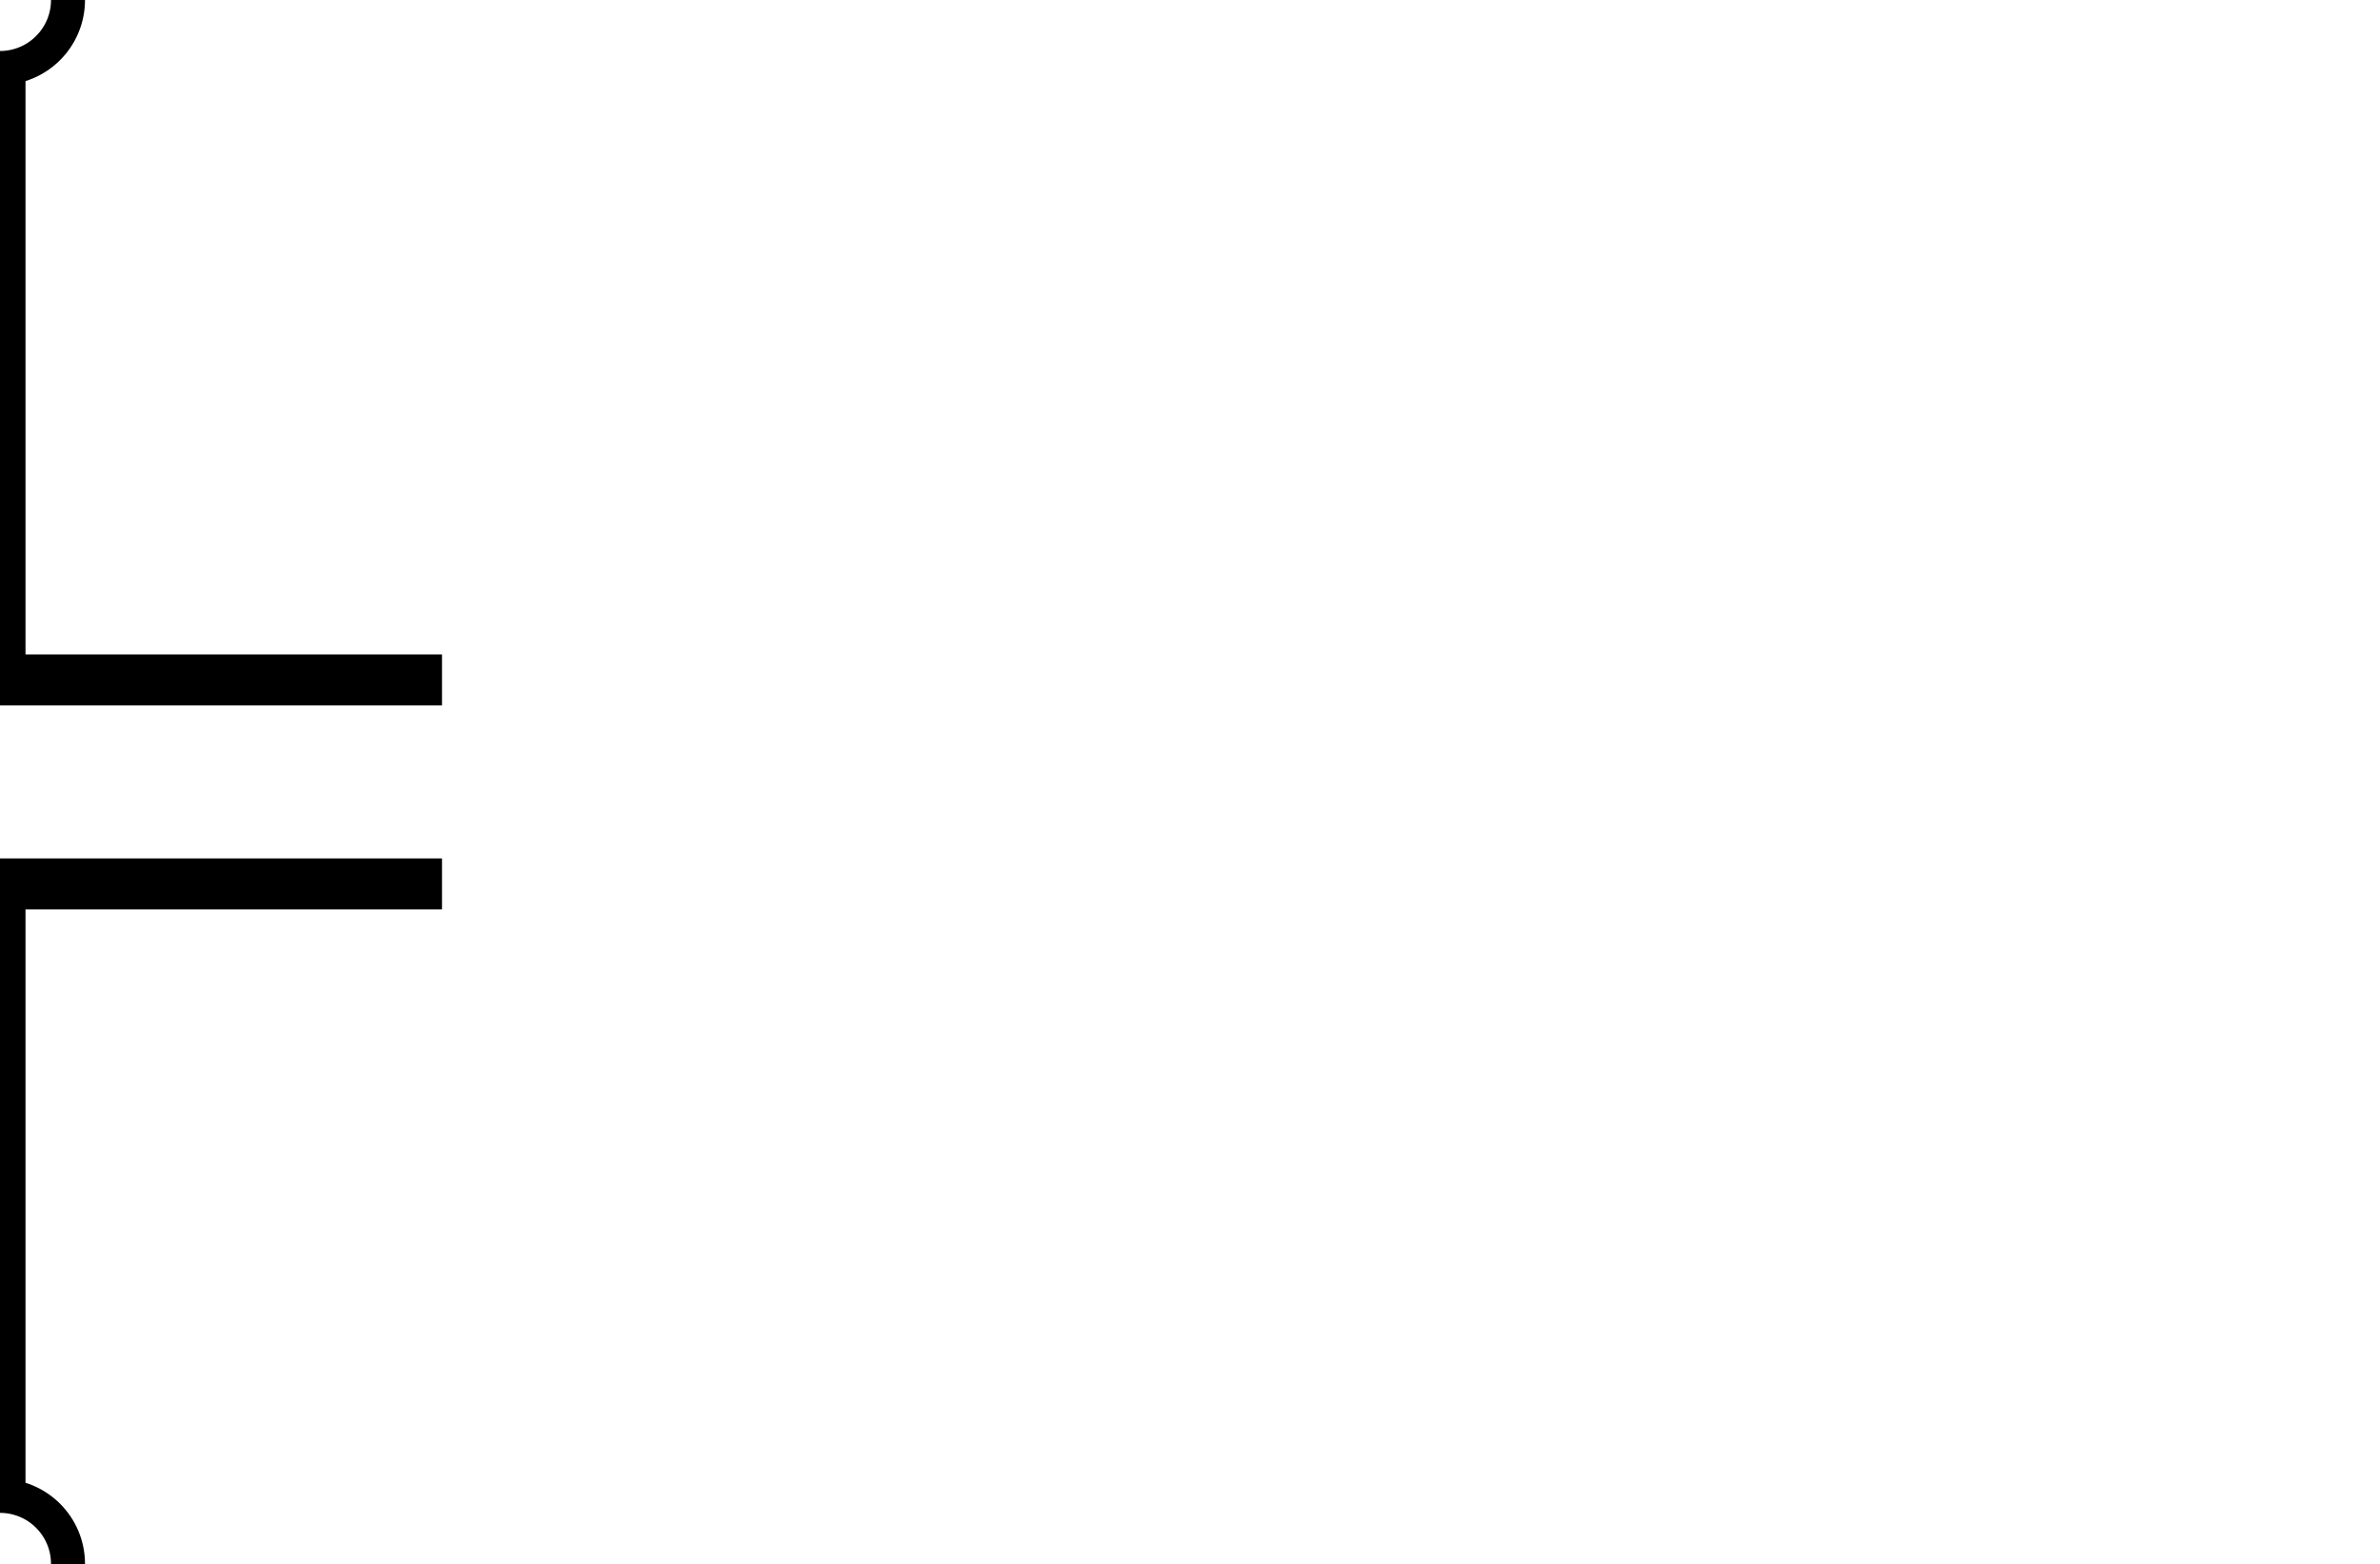
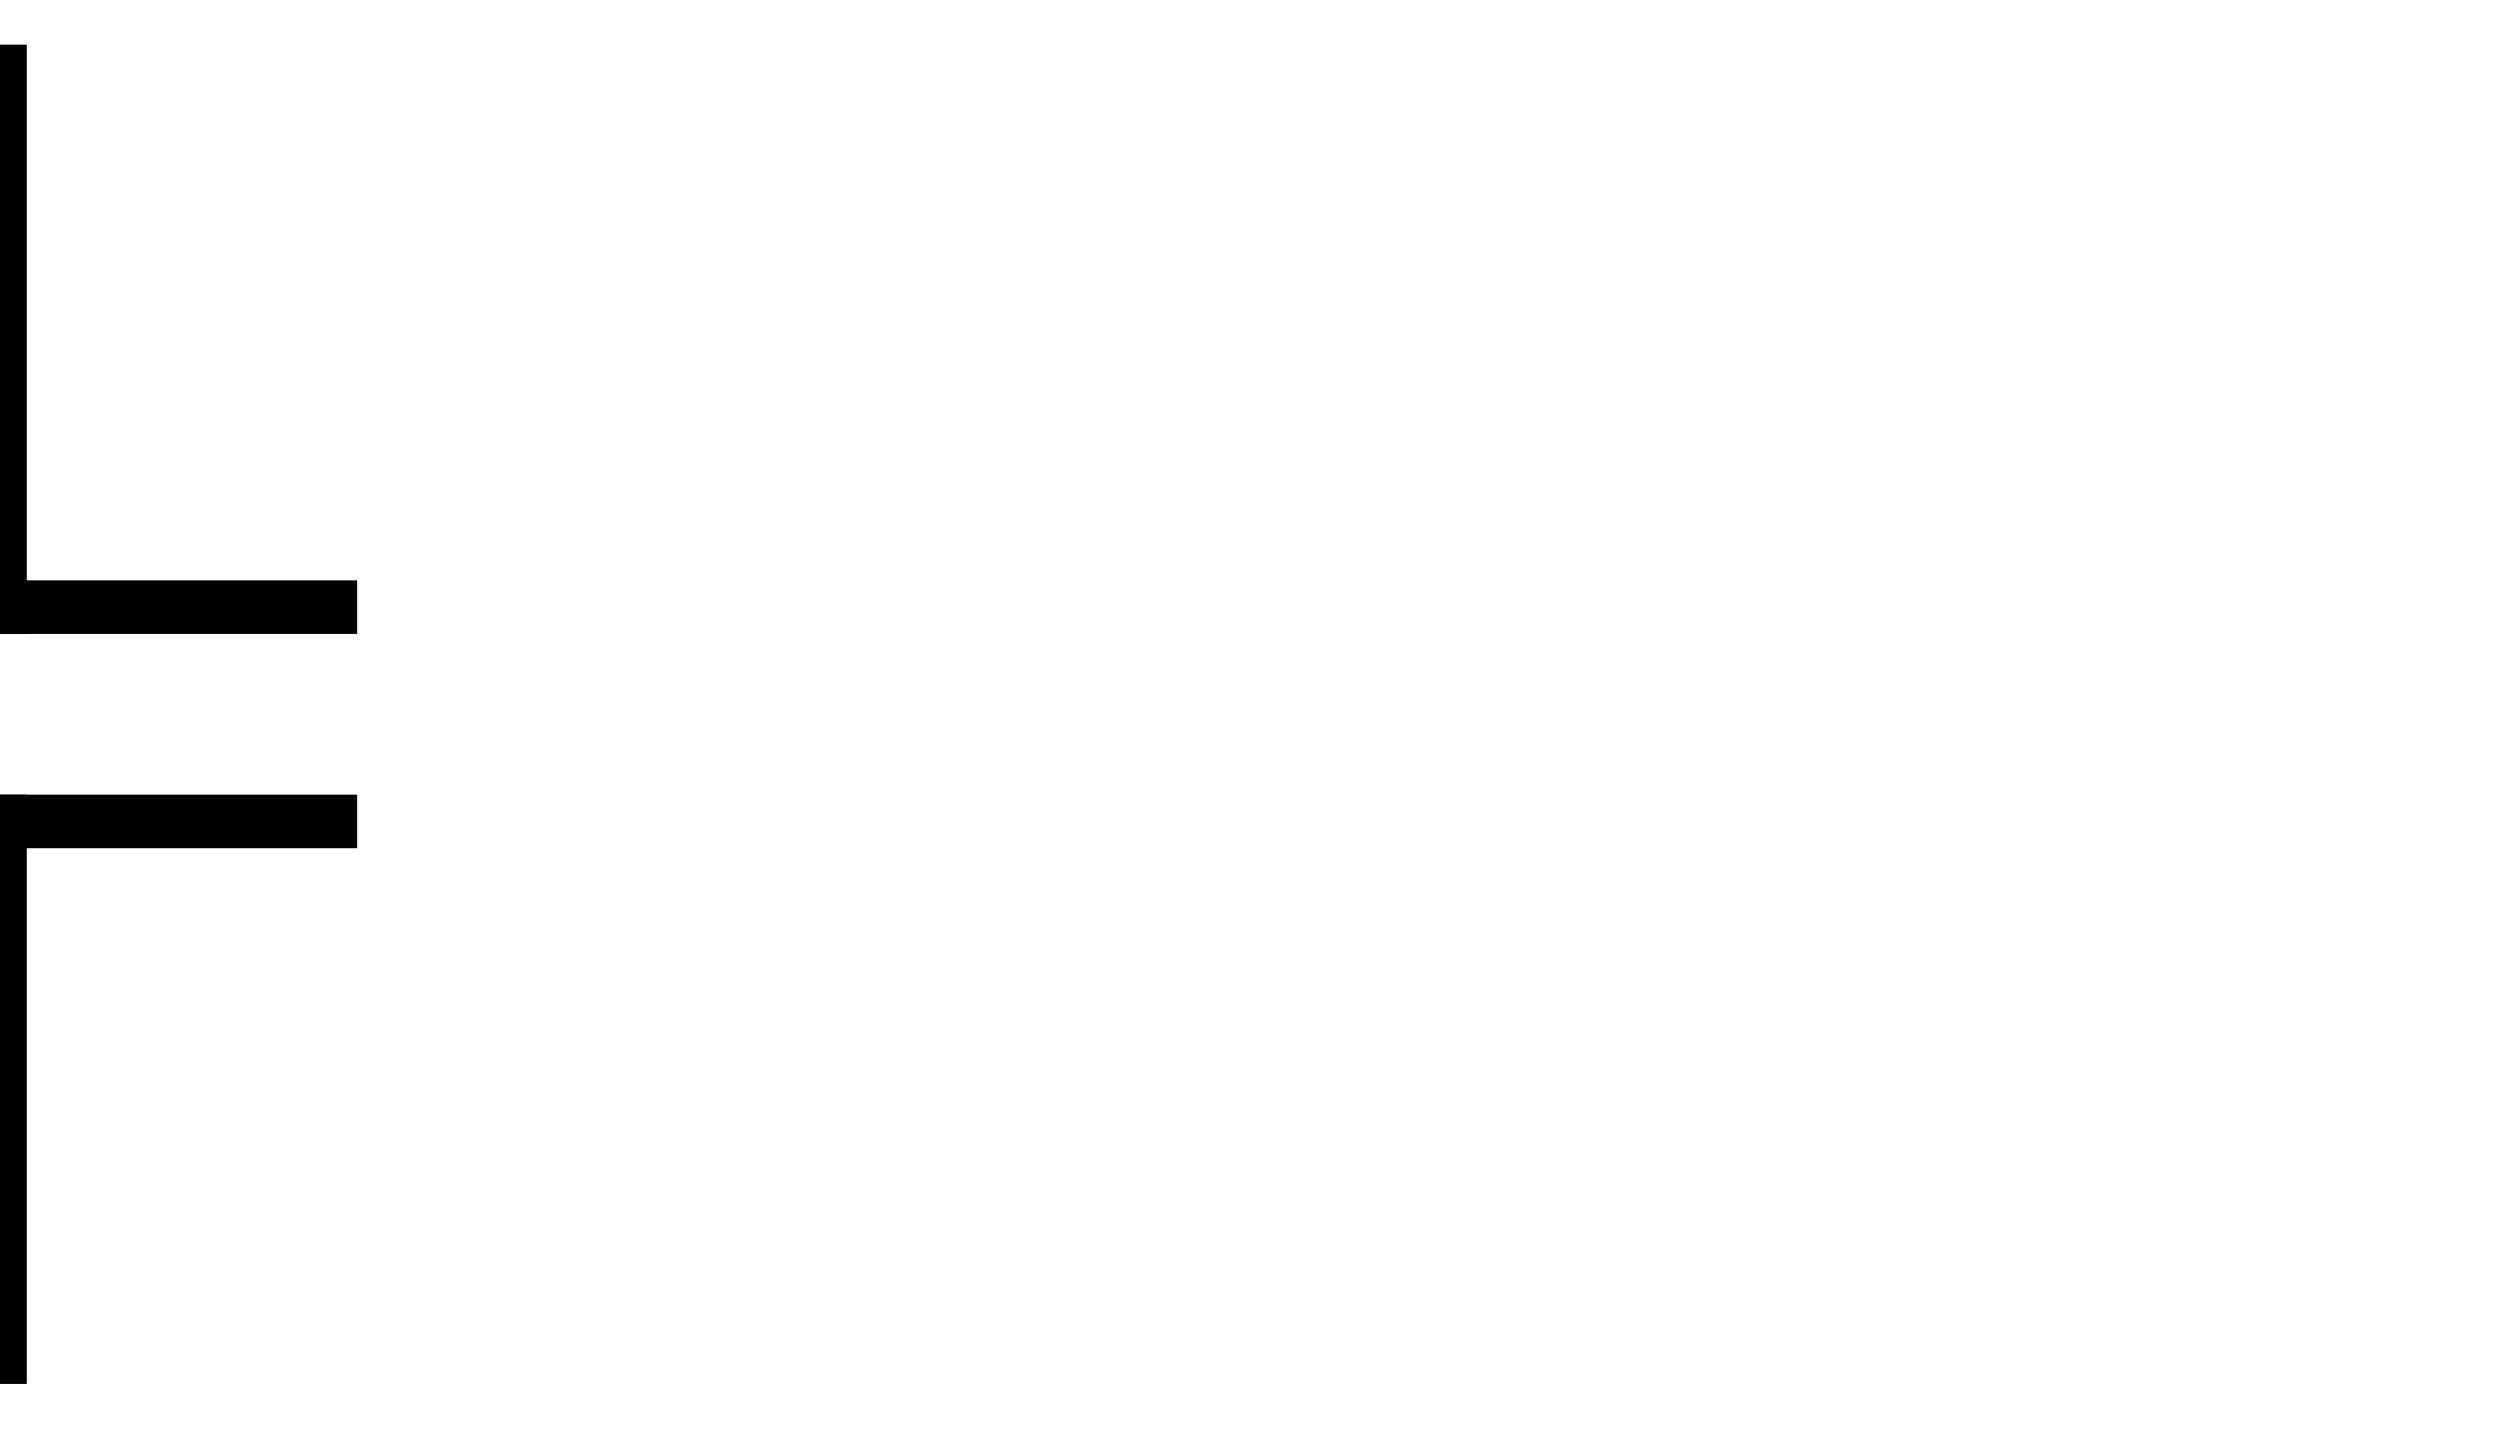
- <svg xmlns="http://www.w3.org/2000/svg" viewBox="0 0 70 46" version="1.1" id="svg4">
+ <svg xmlns="http://www.w3.org/2000/svg" viewBox="0 0 70 40" version="1.1" id="svg4">
  <defs id="defs4" />
-   <line x1="4.4408921e-16" y1="2" x2="4.4408921e-16" y2="20" stroke="#222" stroke-width="1.4" id="line1" style="stroke:#000000;stroke-width:1.5;stroke-dasharray:none" />
-   <line x1="-13" y1="20" x2="13" y2="20" stroke="#222" stroke-width="1.8" id="line2" style="stroke:#000000;stroke-width:1.5;stroke-dasharray:none" />
-   <line x1="-13" y1="26" x2="13" y2="26" stroke="#222" stroke-width="1.8" id="line3" style="stroke:#000000;stroke-width:1.5;stroke-dasharray:none" />
-   <line x1="4.4408921e-16" y1="26" x2="4.4408921e-16" y2="44" stroke="#222" stroke-width="1.4" id="line4" style="stroke:#000000;stroke-width:1.5;stroke-dasharray:none" />
-   <circle id="port-n_plus" cx="4.4408921e-16" cy="0" fill="none" stroke="none" r="2" style="stroke:#000000" />
-   <circle id="port-n_minus" cx="4.4408921e-16" cy="46" fill="none" stroke="none" r="2" style="stroke:#000000" />
+   <rect style="display:none;fill:#ff00ff;stroke:none;stroke-width:1.5;stroke-linecap:square;stroke-linejoin:miter;stroke-miterlimit:4.1" id="rect1" width="20" height="40" x="-10" y="0" />
+   <path id="line1" style="stroke:#000000;stroke-width:1.5;stroke-linecap:square;stroke-linejoin:miter" d="M 0,2 V 17" />
+   <line x1="-10" y1="17" x2="10" y2="17" stroke="#222" stroke-width="1.8" id="line2" style="stroke:#000000;stroke-width:1.5;stroke-dasharray:none" />
+   <line x1="-10" y1="23" x2="10" y2="23" stroke="#222" stroke-width="1.8" id="line3" style="stroke:#000000;stroke-width:1.5;stroke-dasharray:none" />
+   <path id="line4" style="stroke:#000000;stroke-width:1.5;stroke-linecap:square;stroke-linejoin:miter" d="M 0,23 V 38" />
+   <circle id="port-n_plus" cx="4.4408921e-16" cy="0" fill="none" stroke="none" style="stroke:#000000" r="0" />
+   <circle id="port-n_minus" cx="4.4408921e-16" cy="40" fill="none" stroke="none" style="stroke:#000000" r="0" />
</svg>
